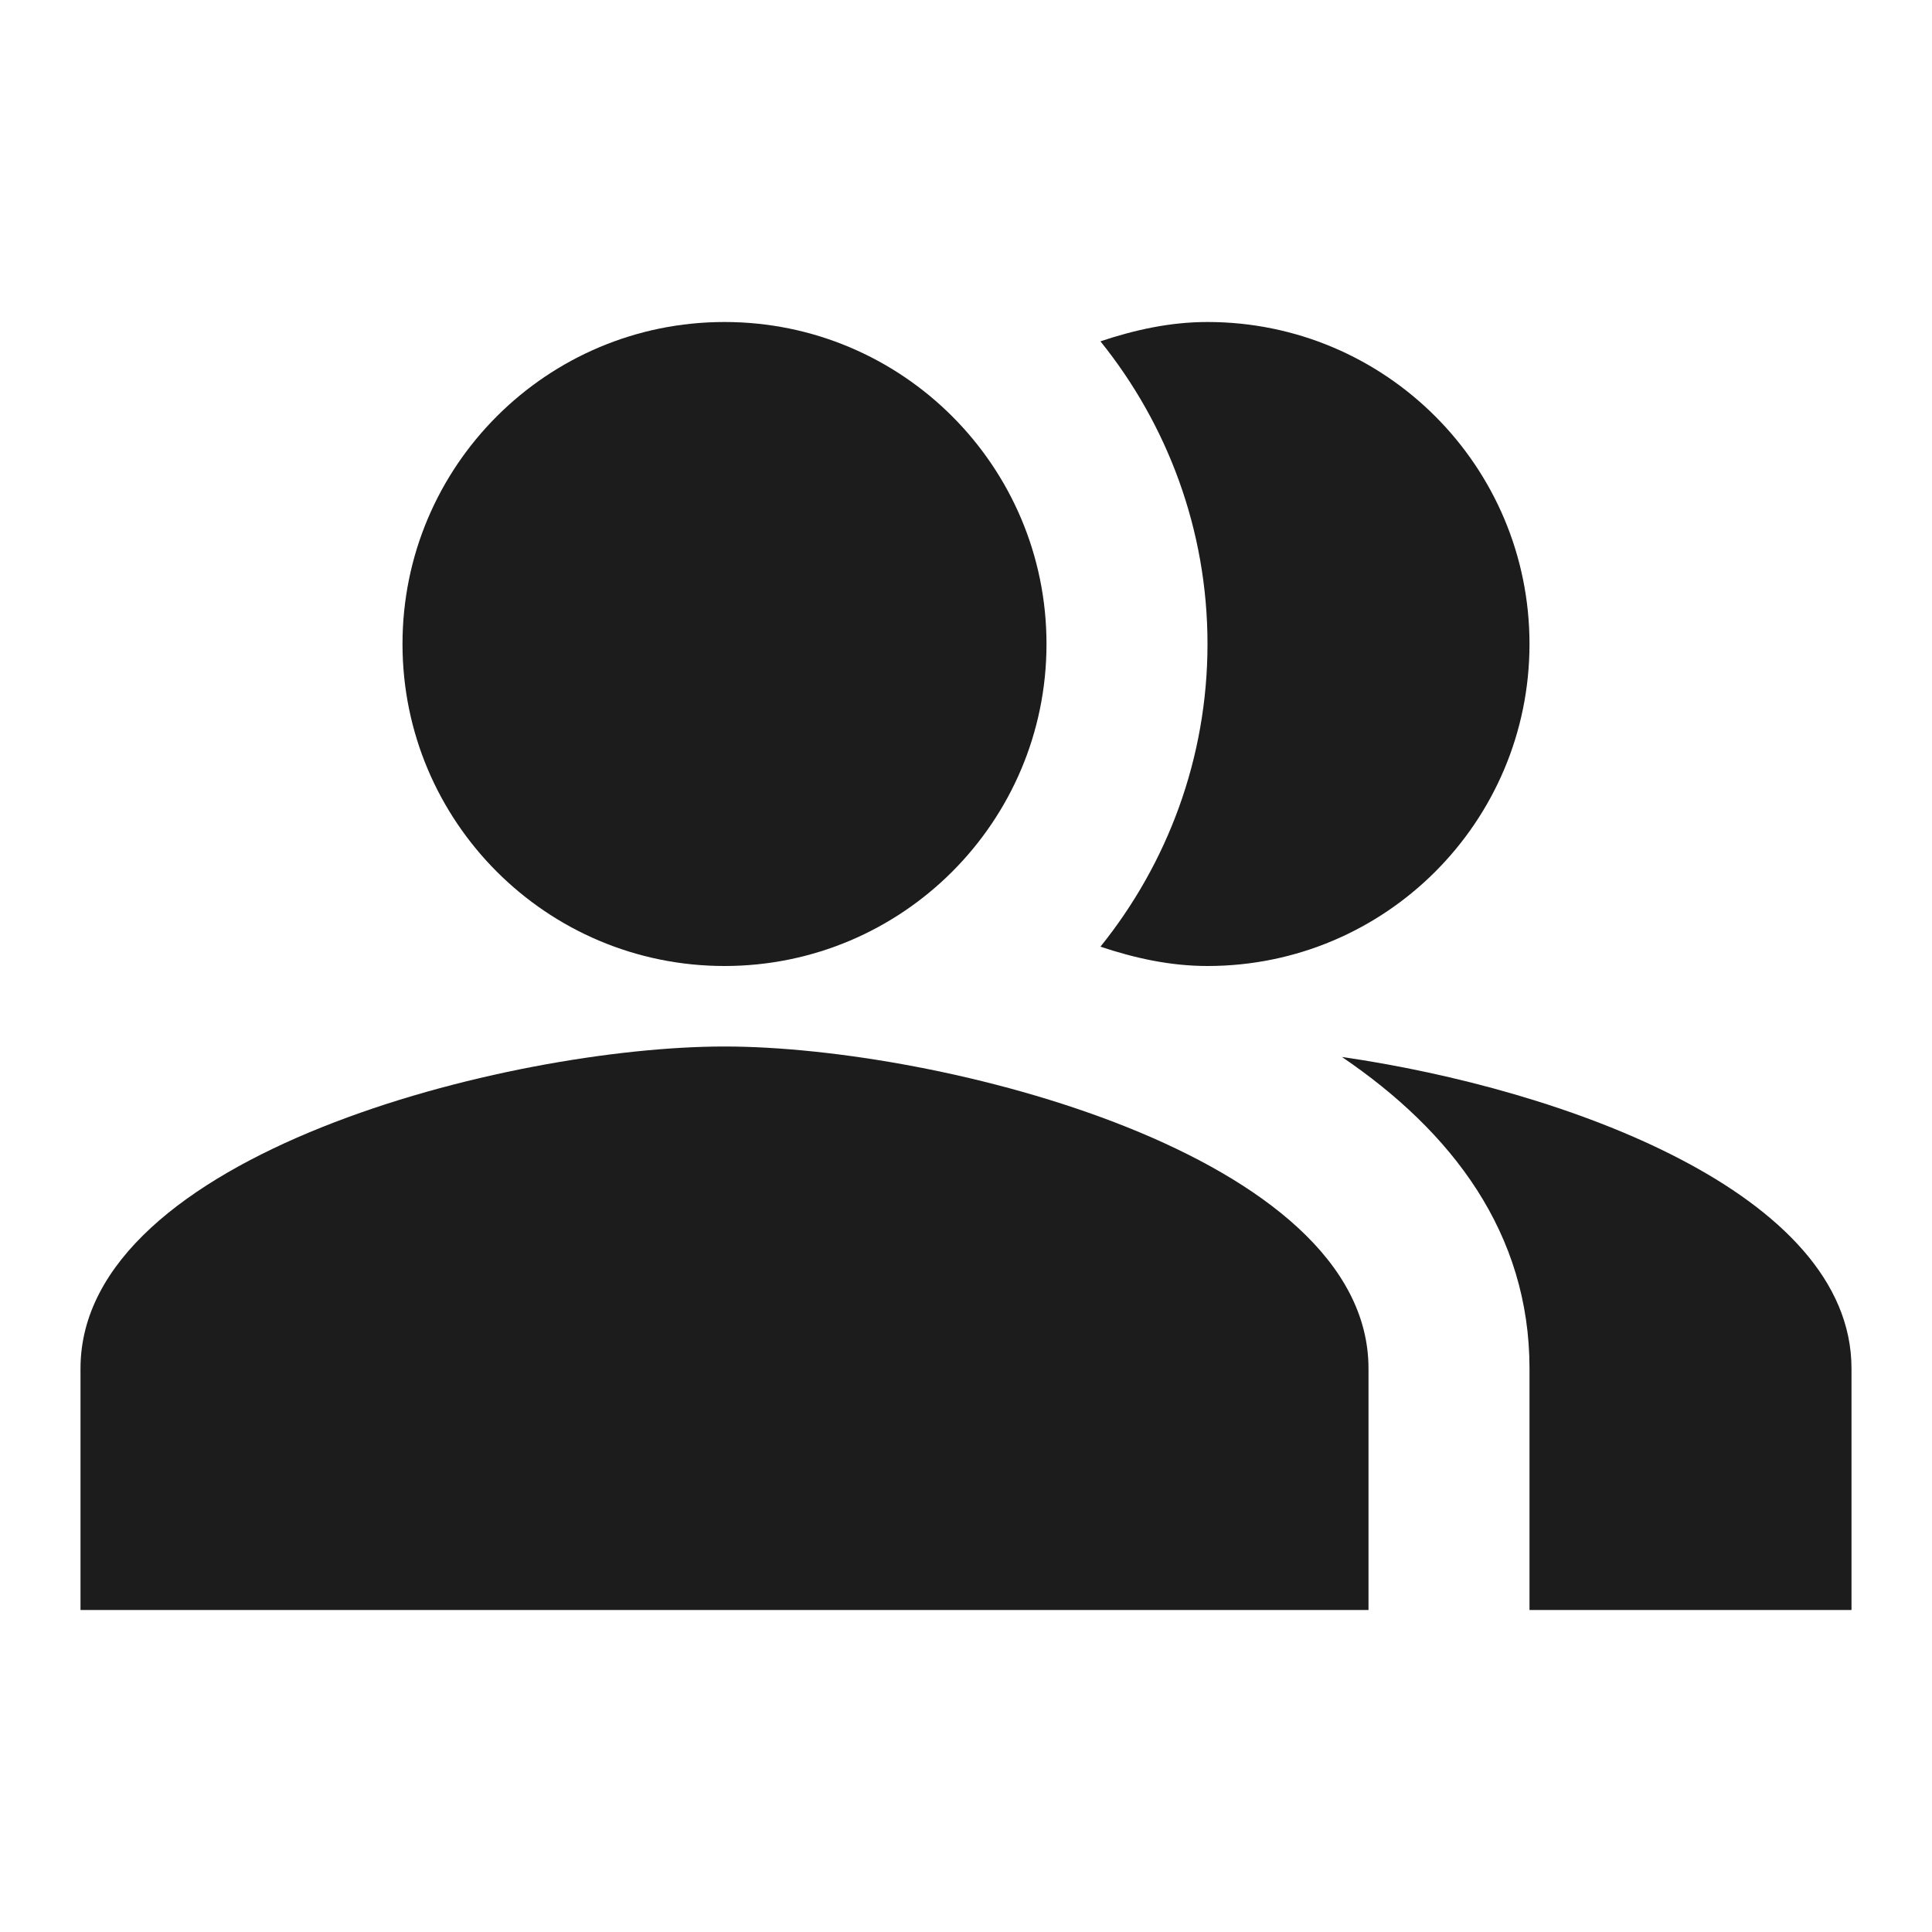
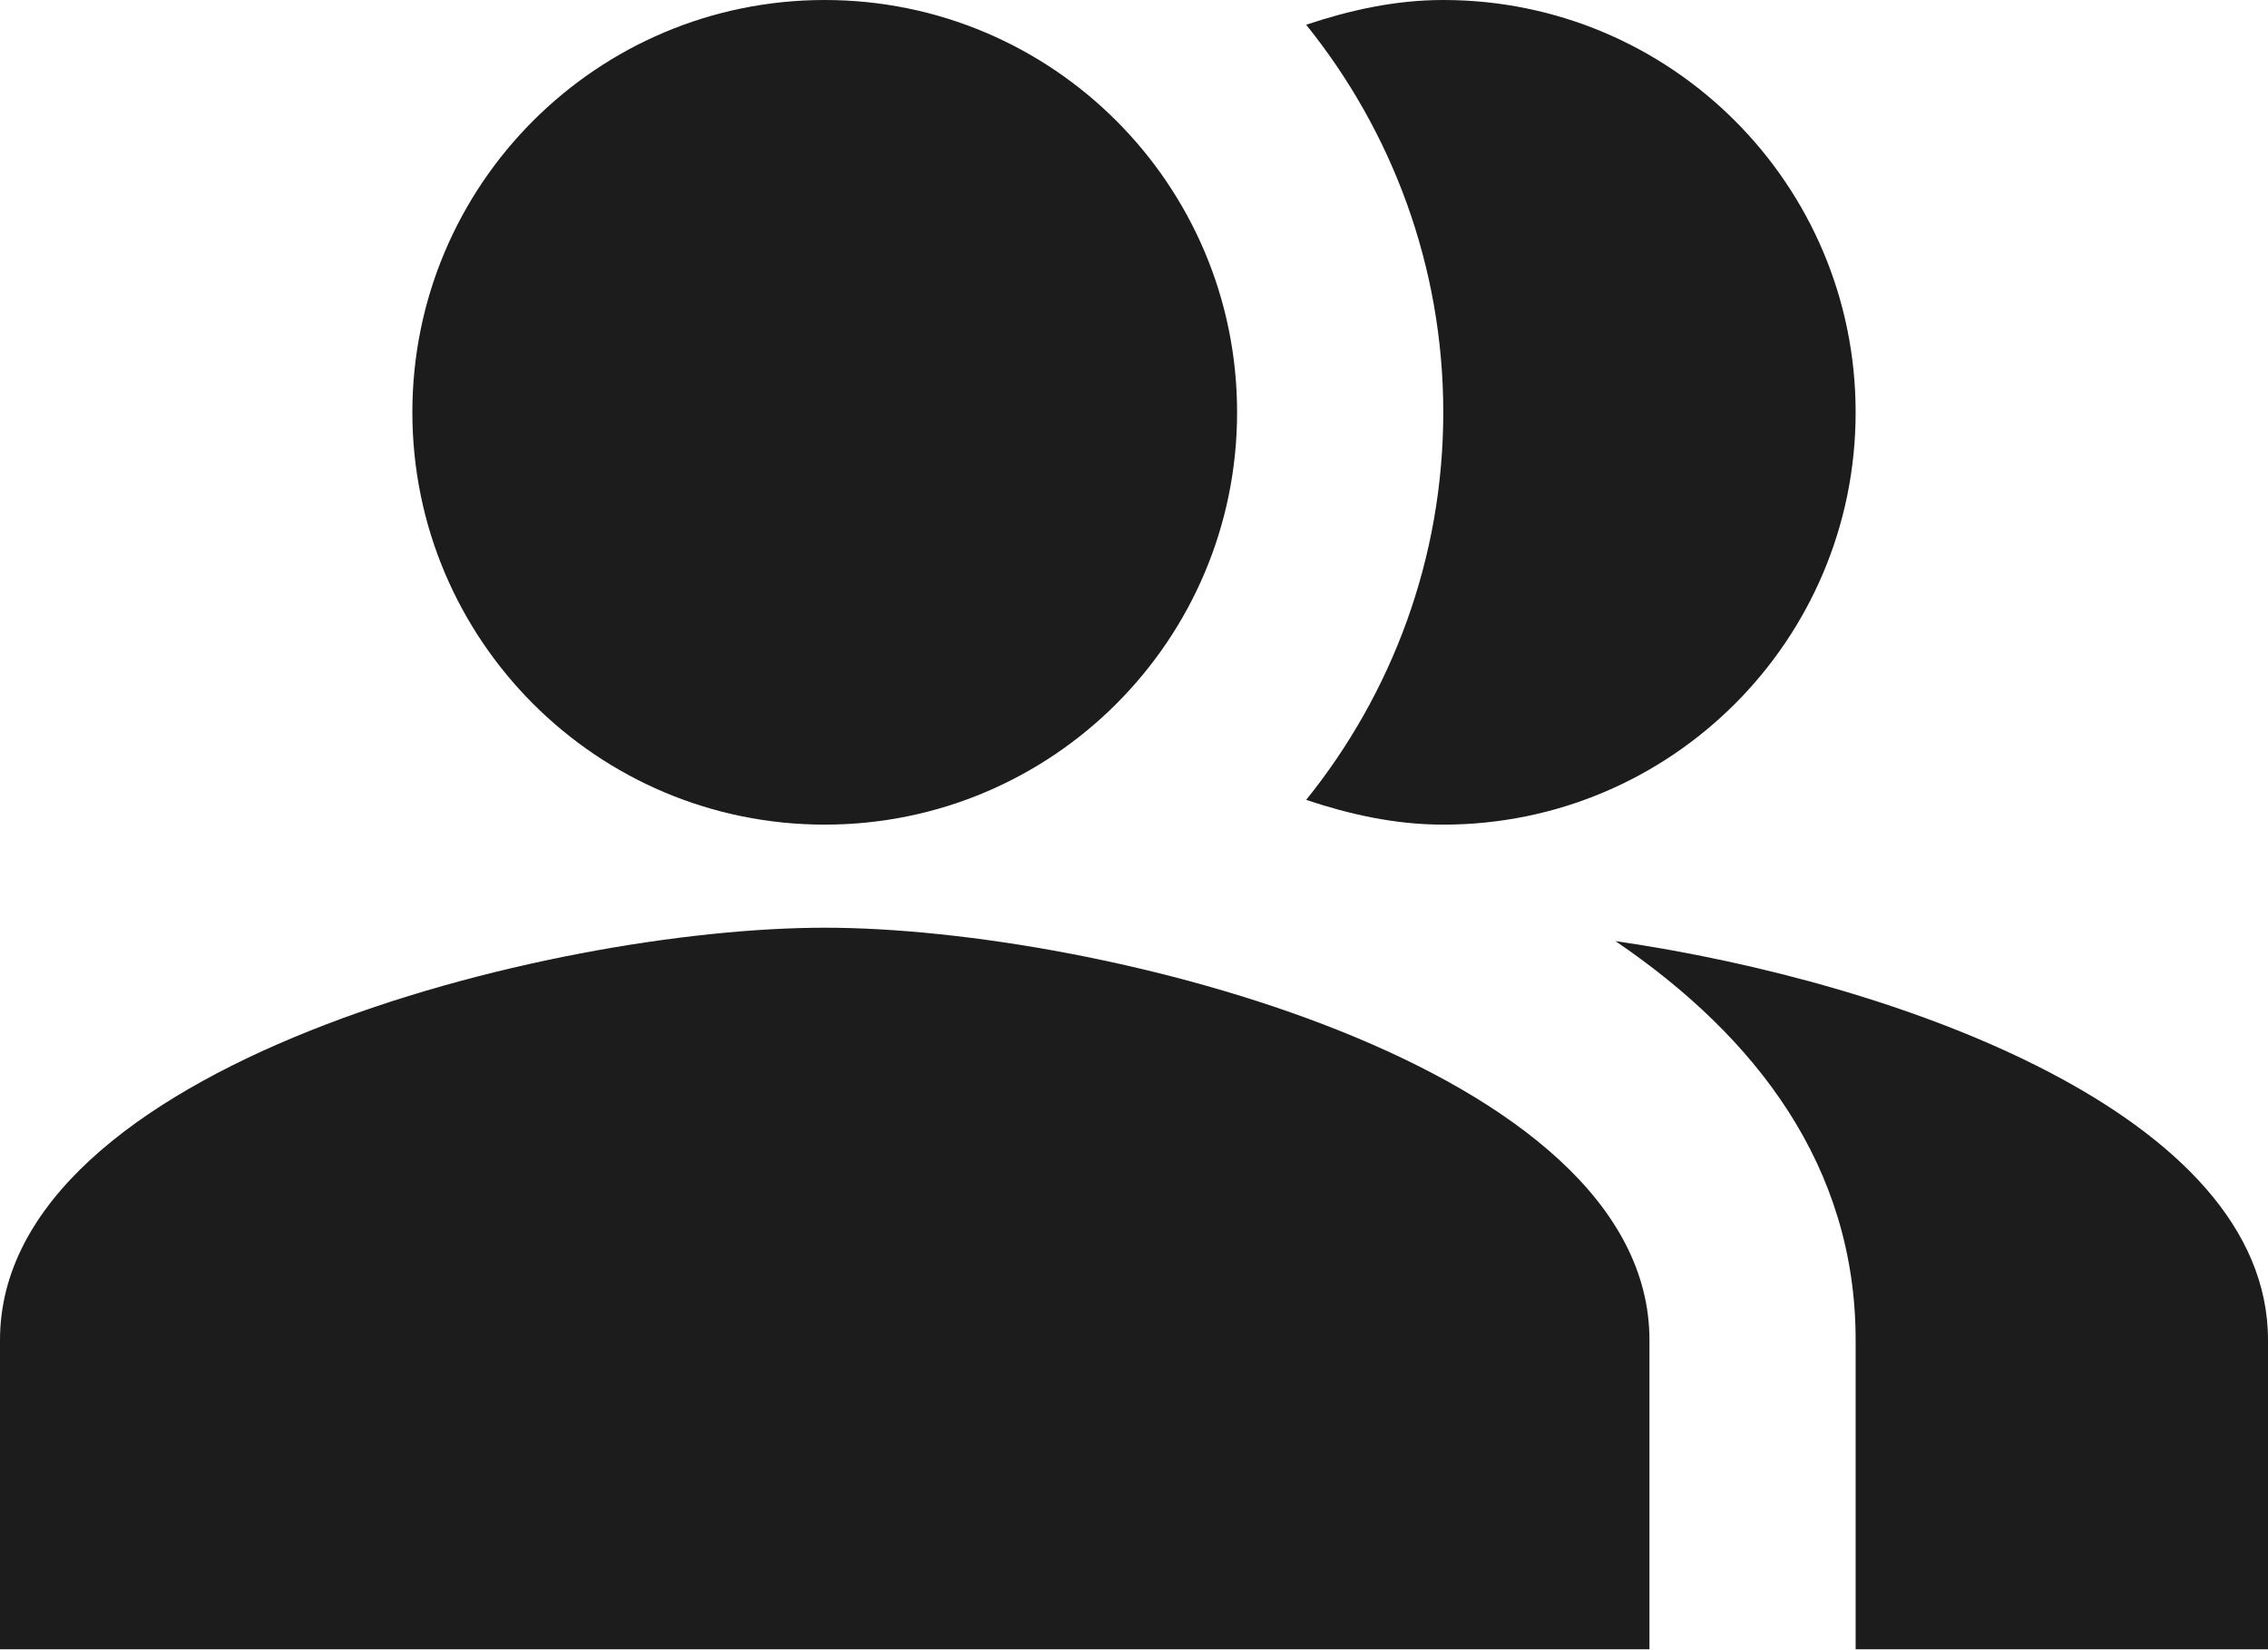
- <svg xmlns="http://www.w3.org/2000/svg" width="24" height="24" viewBox="0 0 24 24" fill="none">
-   <path fill-rule="evenodd" clip-rule="evenodd" d="M16.67 13.13C18.04 14.06 19 15.32 19 17V20H23V17C23 14.82 19.43 13.53 16.67 13.13Z" fill="#1C1C1C" />
-   <path d="M9 12C11.209 12 13 10.209 13 8C13 5.791 11.209 4 9 4C6.791 4 5 5.791 5 8C5 10.209 6.791 12 9 12Z" fill="#1C1C1C" />
-   <path fill-rule="evenodd" clip-rule="evenodd" d="M15 12C17.21 12 19 10.21 19 8C19 5.79 17.21 4 15 4C14.53 4 14.09 4.1 13.67 4.24C14.5 5.27 15 6.58 15 8C15 9.42 14.5 10.73 13.67 11.76C14.09 11.9 14.53 12 15 12Z" fill="#1C1C1C" />
-   <path fill-rule="evenodd" clip-rule="evenodd" d="M9 13C6.33 13 1 14.34 1 17V20H17V17C17 14.34 11.67 13 9 13Z" fill="#1C1C1C" />
+ <svg xmlns="http://www.w3.org/2000/svg" width="22" height="16" viewBox="0 0 22 16" fill="none">
+   <path fill-rule="evenodd" clip-rule="evenodd" d="M15.67 9.13C17.04 10.06 18 11.32 18 13V16H22V13C22 10.82 18.43 9.53 15.67 9.13Z" fill="#1C1C1C" />
+   <path d="M8 8C10.209 8 12 6.209 12 4C12 1.791 10.209 0 8 0C5.791 0 4 1.791 4 4C4 6.209 5.791 8 8 8Z" fill="#1C1C1C" />
+   <path fill-rule="evenodd" clip-rule="evenodd" d="M14 8C16.21 8 18 6.21 18 4C18 1.79 16.21 0 14 0C13.53 0 13.09 0.1 12.67 0.24C13.5 1.27 14 2.58 14 4C14 5.42 13.5 6.73 12.67 7.76C13.09 7.9 13.53 8 14 8Z" fill="#1C1C1C" />
+   <path fill-rule="evenodd" clip-rule="evenodd" d="M8 9C5.33 9 0 10.34 0 13V16H16V13C16 10.34 10.67 9 8 9Z" fill="#1C1C1C" />
</svg>
